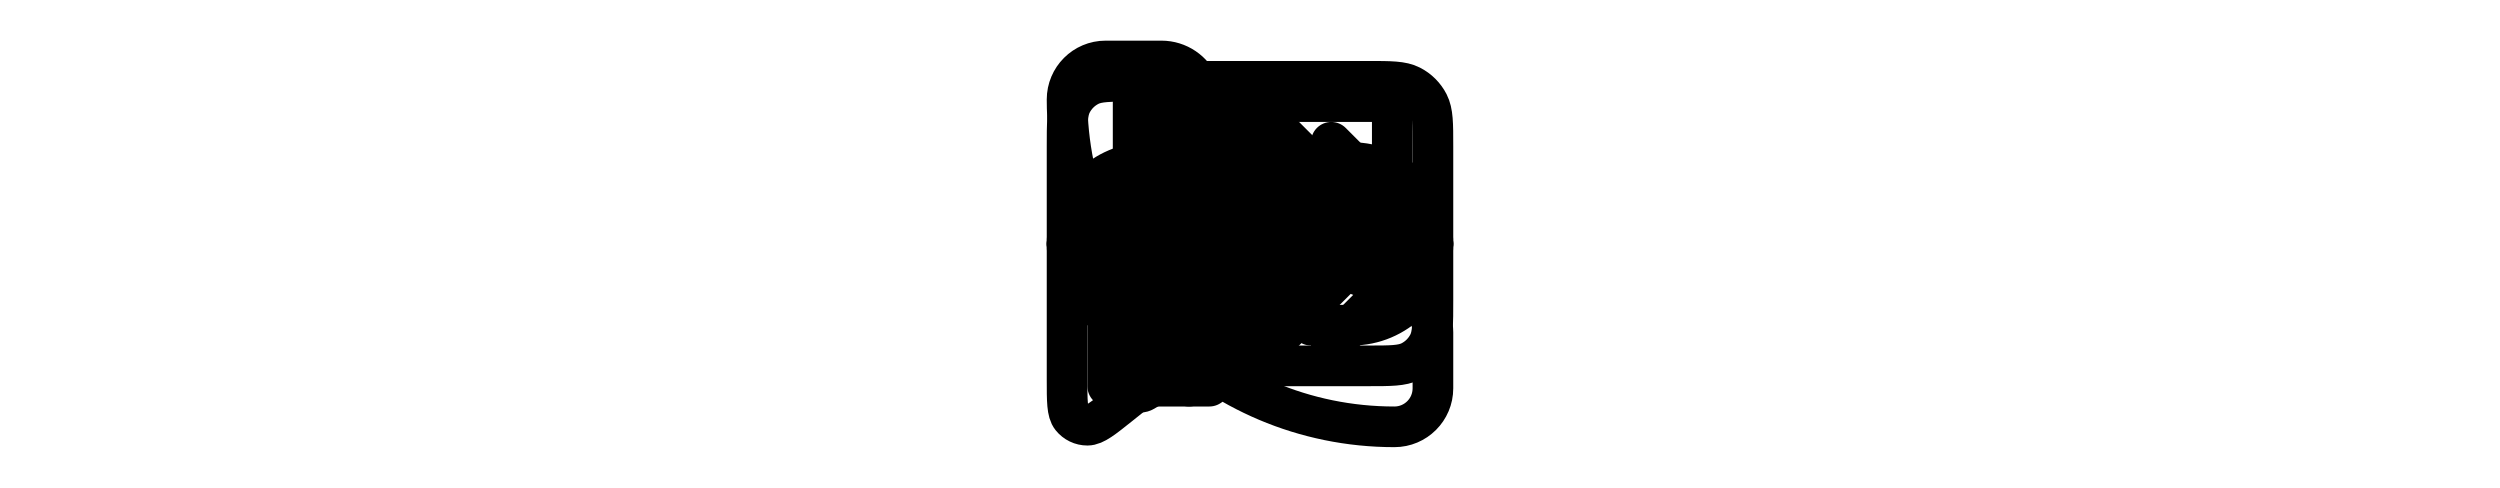
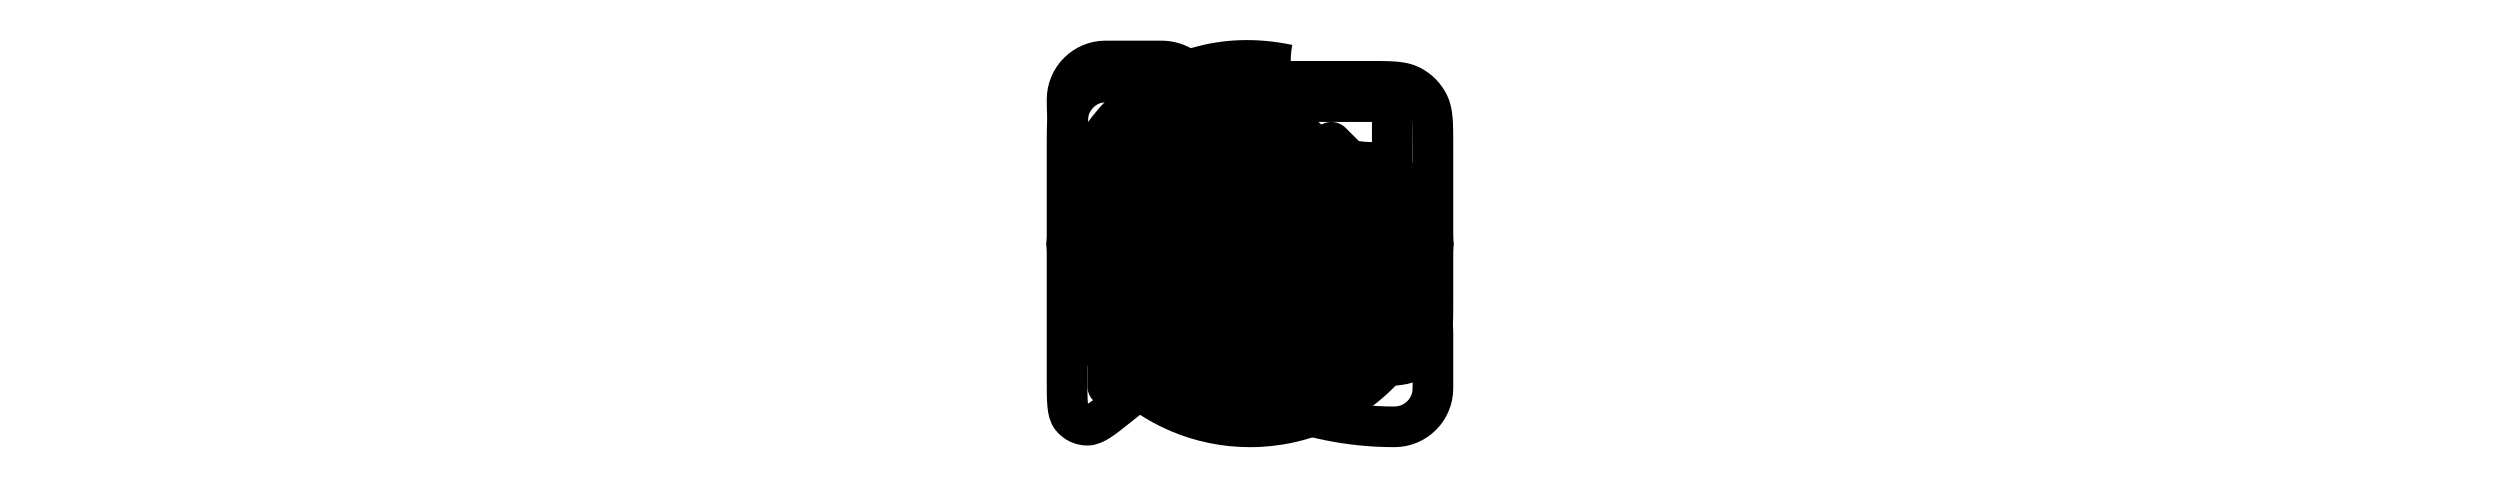
<svg xmlns="http://www.w3.org/2000/svg" viewBox="0 0 123 24">
  <svg fill="none" viewBox="0 0 24 24" id="arrow-left">
    <path d="m3 12 5 5m-5-5 5-5m-5 5h18" stroke="currentColor" stroke-width="2" stroke-linecap="round" stroke-linejoin="round" />
  </svg>
  <svg fill="none" viewBox="0 0 24 24" id="arrow-top-sm">
    <path d="M12 5L17 10M12 5L7 10M12 5L12 14" stroke="currentColor" stroke-width="2" stroke-linecap="round" stroke-linejoin="round" />
+   </svg>
+   <svg fill="none" viewBox="0 0 24 24" id="cookie">
+     <path d="M21.95 10.99C20.16 10.96 18.25 9.04 19.27 6.77C16.29 7.77 13.5 5.18 14.08 2.21C6.95 0.71 2 6.58 2 12C2 17.52 6.48 22 12 22C17.89 22 22.54 16.92 21.95 10.99ZM8.5 15C7.67 15 7 14.33 7 13.5C7 12.67 7.67 12 8.5 12C9.33 12 10 12.67 10 13.5C10 14.33 9.33 15 8.5 15ZM10.5 10C9.67 10 9 9.33 9 8.5C9 7.67 9.67 7 10.5 7C11.33 7 12 7.67 12 8.5C12 9.33 11.33 10 10.5 10ZM15 16C14.45 16 14 15.55 14 15C14 14.45 14.45 14 15 14C15.55 14 16 14.45 16 15C16 15.55 15.55 16 15 16Z" fill="currentColor" />
  </svg>
  <svg fill="none" viewBox="0 0 24 24" id="arrow-bottom-sm">
    <path d="M12 18L7 13M12 18L17 13M12 18L12 9" stroke="currentColor" stroke-width="2" stroke-linecap="round" stroke-linejoin="round" />
  </svg>
  <svg fill="none" viewBox="0 0 24 24" id="play-solid">
    <path d="M6.906 4.537C6.815 4.483 6.711 4.454 6.605 4.453C6.499 4.452 6.395 4.479 6.303 4.532C6.211 4.584 6.135 4.66 6.081 4.752C6.028 4.843 6 4.947 6 5.053V18.947C6 19.053 6.028 19.157 6.081 19.248C6.135 19.34 6.211 19.416 6.303 19.468C6.395 19.521 6.499 19.548 6.605 19.547C6.711 19.546 6.815 19.517 6.906 19.463L18.629 12.516C18.718 12.463 18.793 12.387 18.844 12.297C18.896 12.206 18.923 12.104 18.923 12C18.923 11.896 18.896 11.794 18.844 11.703C18.793 11.613 18.718 11.537 18.629 11.484L6.906 4.537Z" fill="currentColor" stroke="currentColor" stroke-width="1.5" stroke-linecap="round" stroke-linejoin="round" />
  </svg>
  <svg fill="none" viewBox="0 0 24 24" id="arrow-right">
    <path d="m21 12-5 5m5-5-5-5m5 5H3" stroke="currentColor" stroke-width="2" stroke-linecap="round" stroke-linejoin="round" />
  </svg>
  <svg fill="none" viewBox="0 0 24 24" id="bind">
    <path d="M8 12h8m-1-4h2a4 4 0 0 1 0 8h-2M9 8H7a4 4 0 1 0 0 8h2" stroke="currentColor" stroke-width="2" stroke-linecap="round" stroke-linejoin="round" />
  </svg>
  <svg fill="none" viewBox="0 0 24 24" id="call">
    <path d="M9.502 4.257A2 2 0 0 0 7.646 3H4.895A1.895 1.895 0 0 0 3 4.895C3 13.789 10.21 21 19.105 21A1.895 1.895 0 0 0 21 19.105v-2.751a2 2 0 0 0-1.257-1.857l-2.636-1.054a2 2 0 0 0-2.023.32l-.68.568a2.001 2.001 0 0 1-2.696-.122L9.792 12.29a2 2 0 0 1-.123-2.694l.567-.68a2 2 0 0 0 .322-2.024L9.502 4.257Z" stroke="currentColor" stroke-width="2" stroke-linecap="round" stroke-linejoin="round" />
  </svg>
  <svg fill="none" viewBox="0 0 24 24" id="chat">
    <path d="m5.6 19.92 1.524-1.219.01-.008c.318-.255.479-.383.658-.474.16-.082.331-.142.508-.178.199-.041.406-.041.822-.041h8.681c1.118 0 1.678 0 2.105-.218a2 2 0 0 0 .874-.874C21 16.48 21 15.92 21 14.804V7.197c0-1.118 0-1.678-.218-2.105a2.001 2.001 0 0 0-.875-.874C19.48 4 18.92 4 17.8 4H6.2c-1.12 0-1.68 0-2.108.218a1.999 1.999 0 0 0-.874.874C3 5.52 3 6.08 3 7.2v11.471c0 1.066 0 1.599.218 1.872a1 1 0 0 0 .783.377c.35 0 .766-.334 1.599-1Z" stroke="currentColor" stroke-width="2" stroke-linecap="round" stroke-linejoin="round" />
  </svg>
  <svg fill="none" viewBox="0 0 24 24" id="chevron">
    <path d="m9 5 7 7-7 7" stroke="currentColor" stroke-width="2" stroke-linecap="round" stroke-linejoin="round" />
  </svg>
  <svg fill="none" viewBox="0 0 24 24" id="minus">
    <path d="M6 12h12" stroke="currentColor" stroke-width="2" stroke-linecap="round" stroke-linejoin="round" />
  </svg>
  <svg fill="none" viewBox="0 0 24 24" id="open-full">
    <path d="M10 19H5v-5m9-9h5v5" stroke="currentColor" stroke-width="2" stroke-linecap="round" stroke-linejoin="round" />
  </svg>
  <svg fill="none" viewBox="0 0 24 24" id="plus">
    <path d="M6 12h6m0 0h6m-6 0v6m0-6V6" stroke="currentColor" stroke-width="2" stroke-linecap="round" stroke-linejoin="round" />
  </svg>
</svg>
